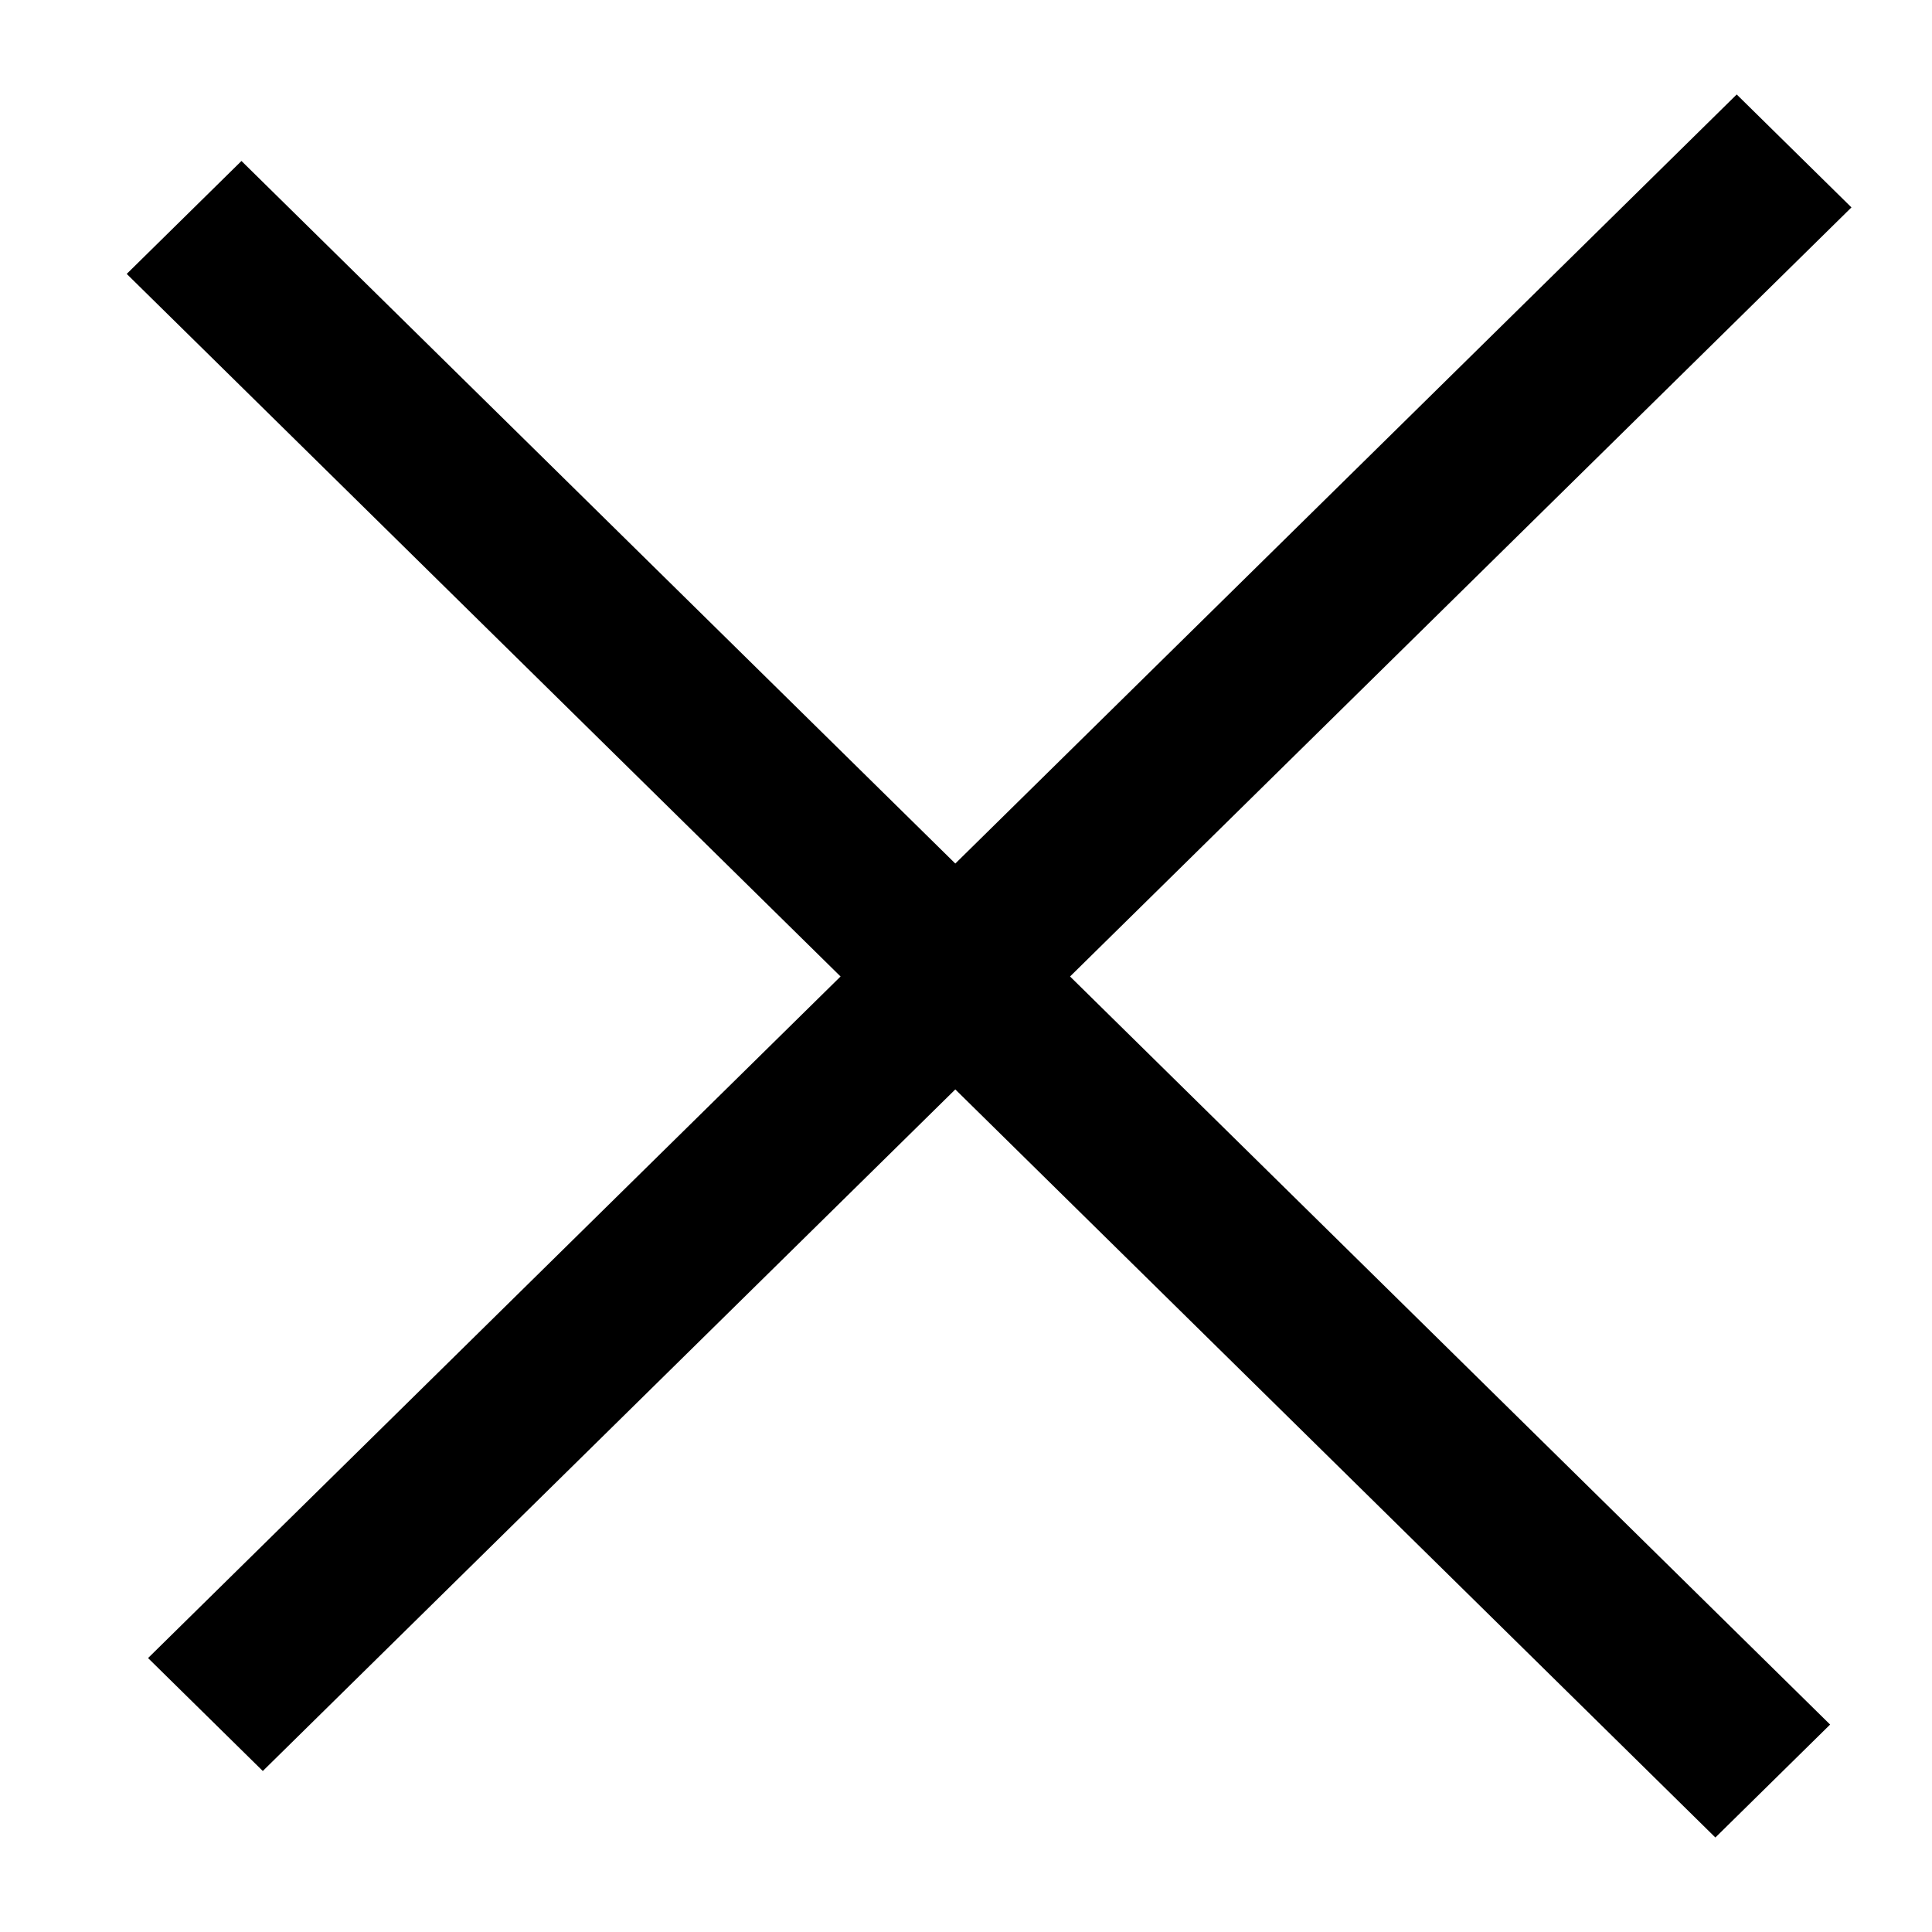
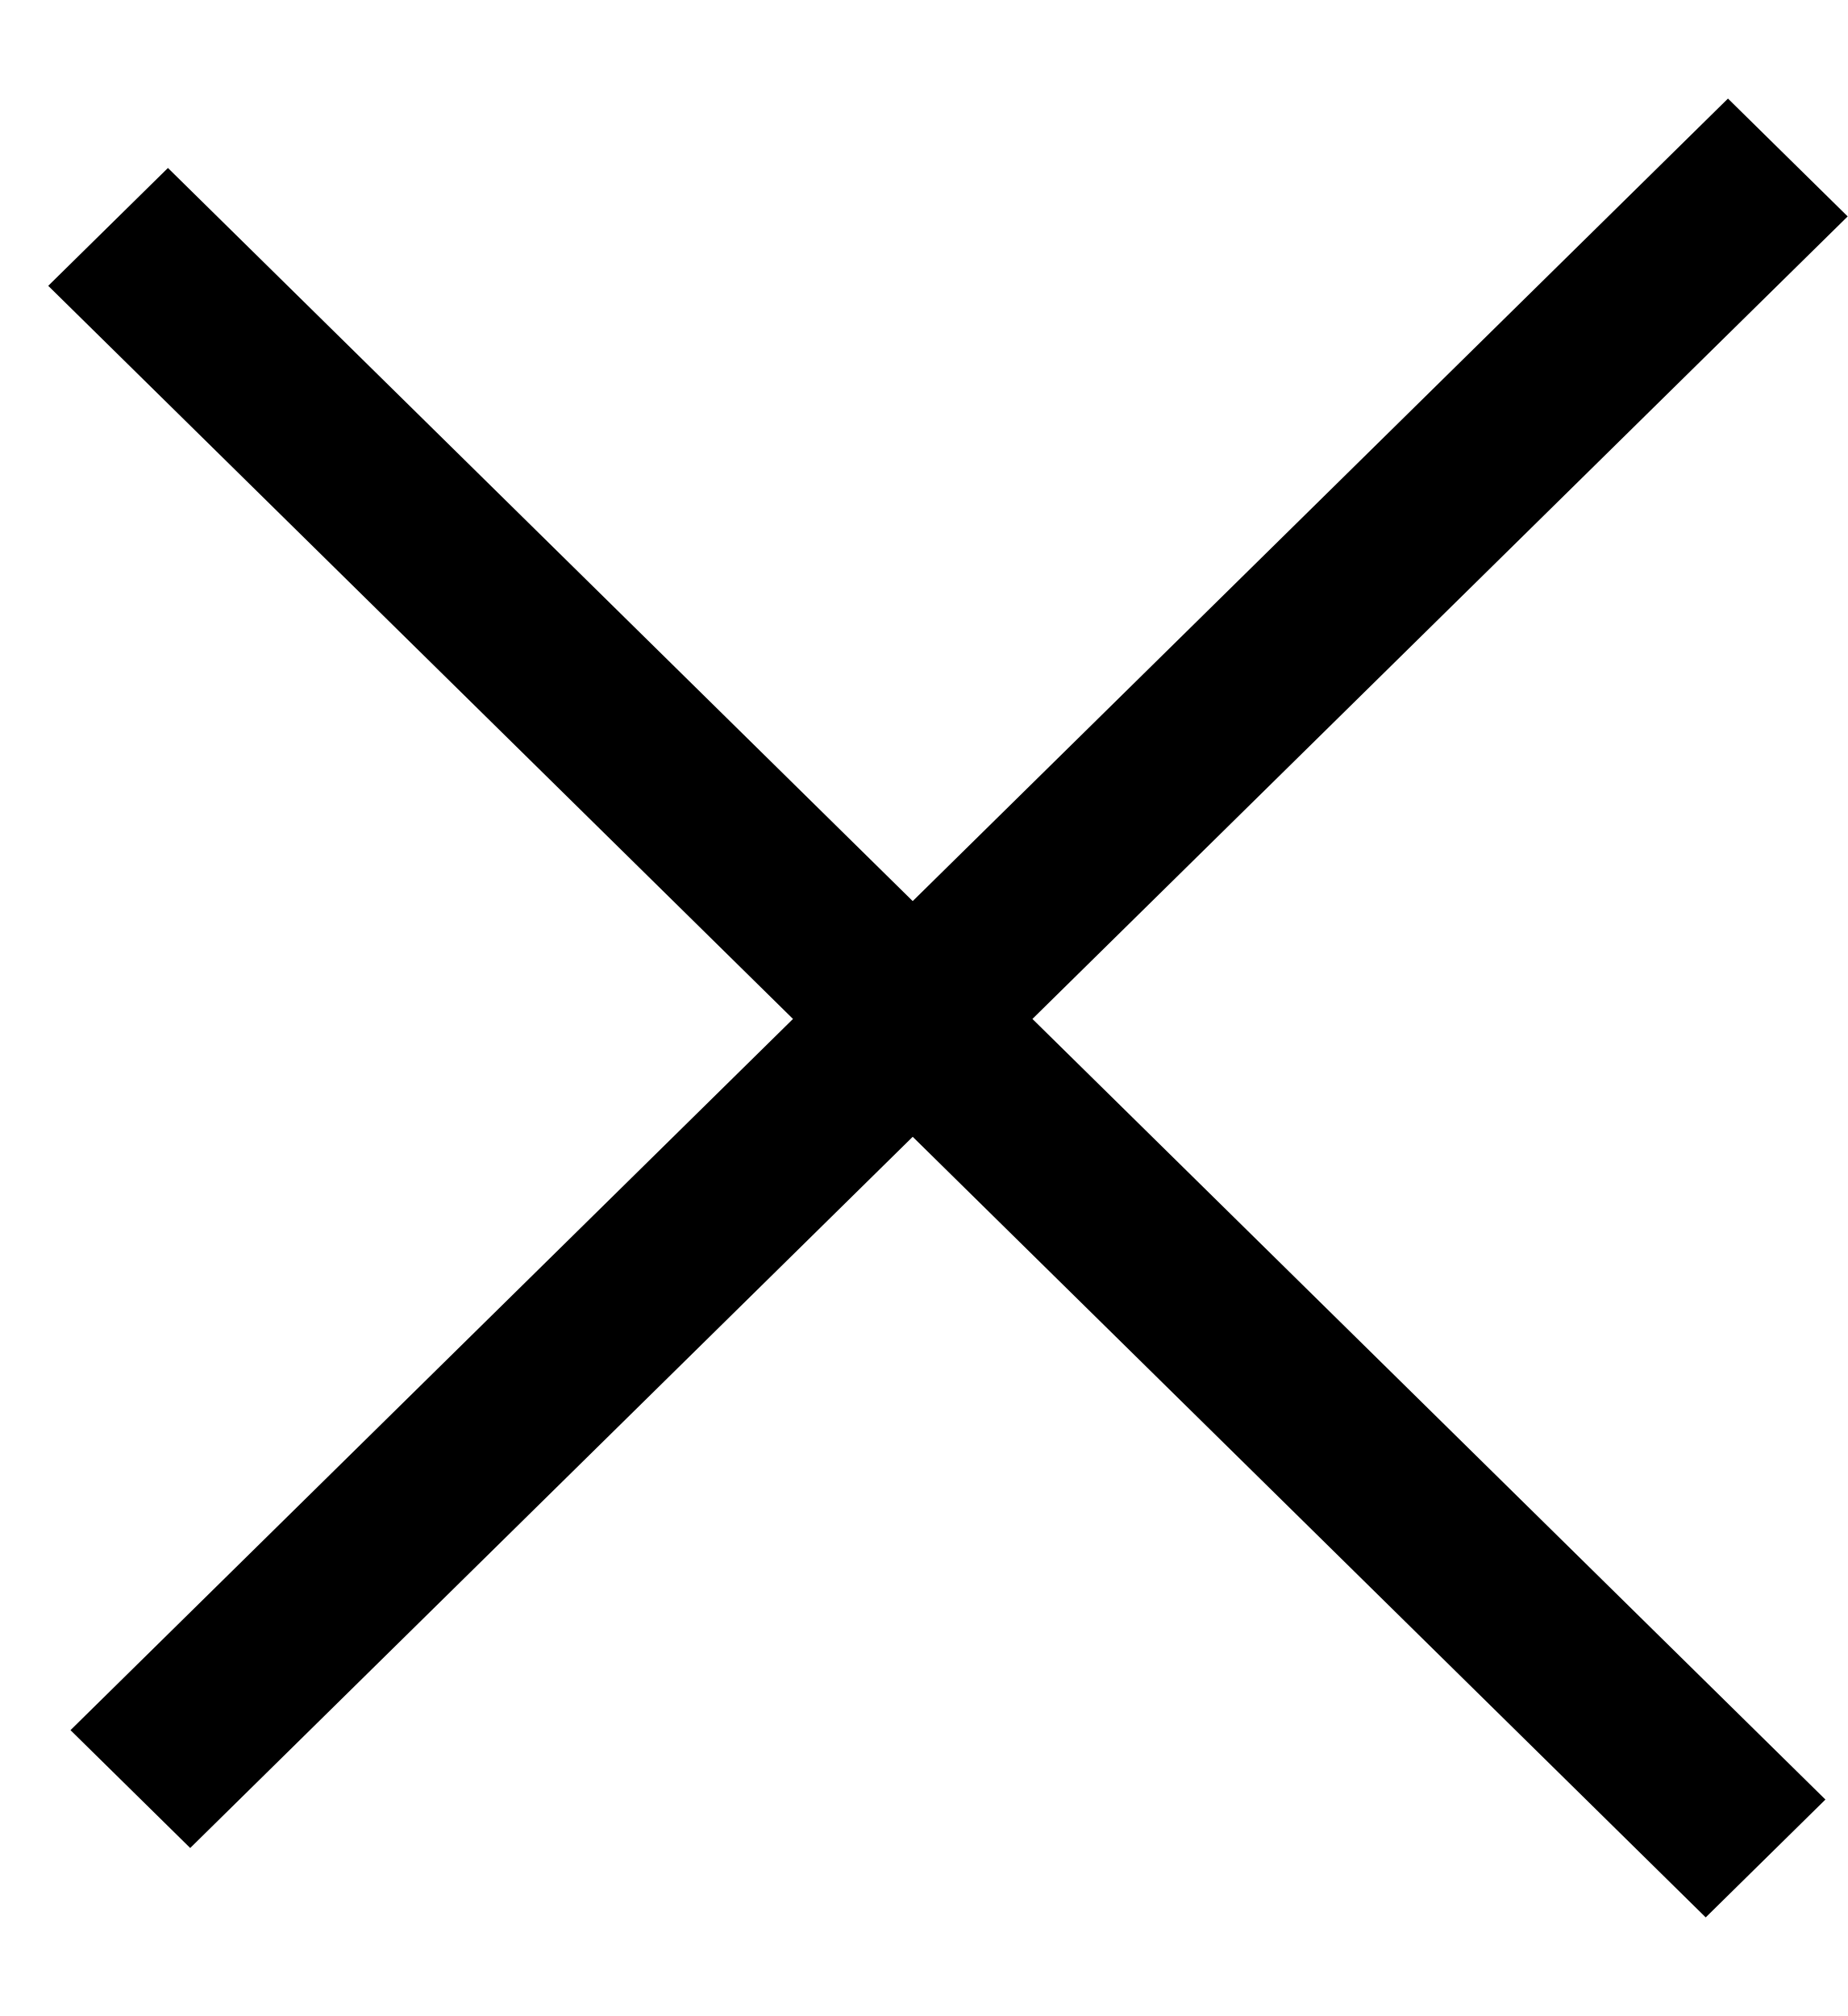
- <svg xmlns="http://www.w3.org/2000/svg" id="cross" width="14" height="14" viewBox="0 0 11 12" fill="none">
+ <svg xmlns="http://www.w3.org/2000/svg" id="cross" viewBox="0 0 11 12" fill="none">
  <line y1="-0.5" x2="13.845" y2="-0.5" transform="matrix(-0.712705 -0.701464 0.712705 -0.701464 10.8672 10.7116)" stroke="currentColor" />
  <line y1="-0.5" x2="13.845" y2="-0.5" transform="matrix(0.712705 -0.701464 0.712705 0.701464 1.13232 11)" stroke="currentColor" />
</svg>
